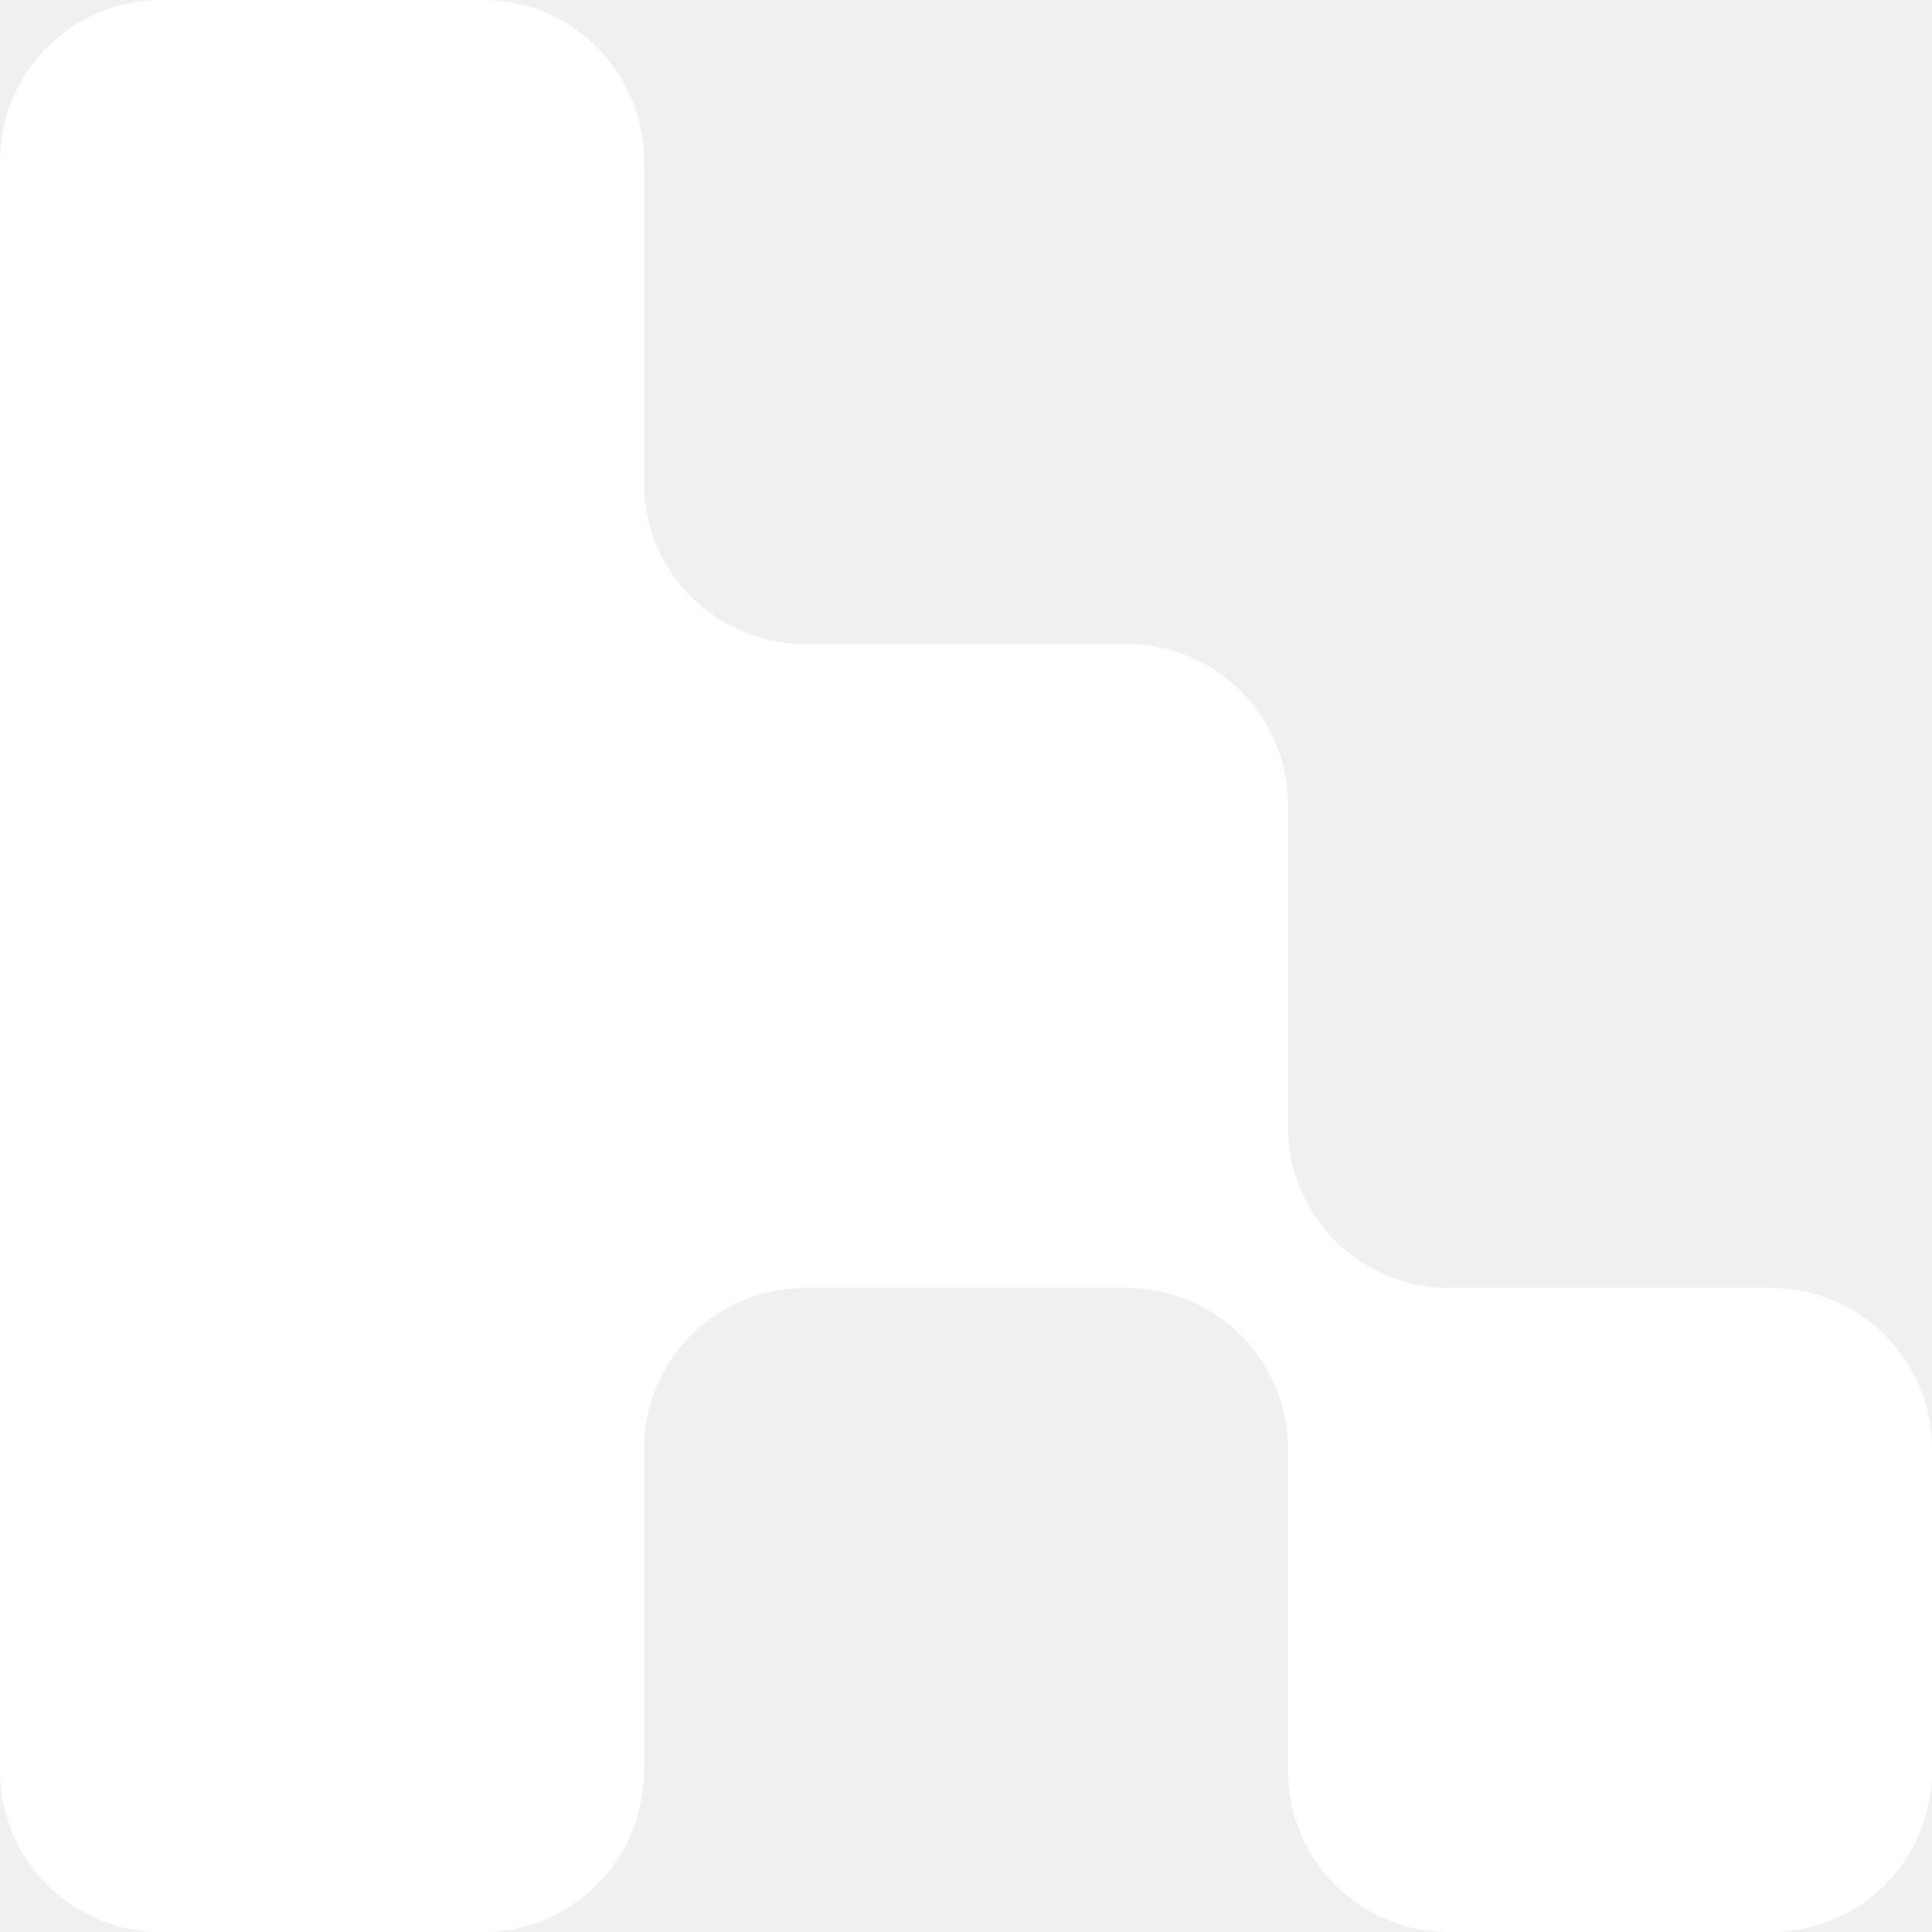
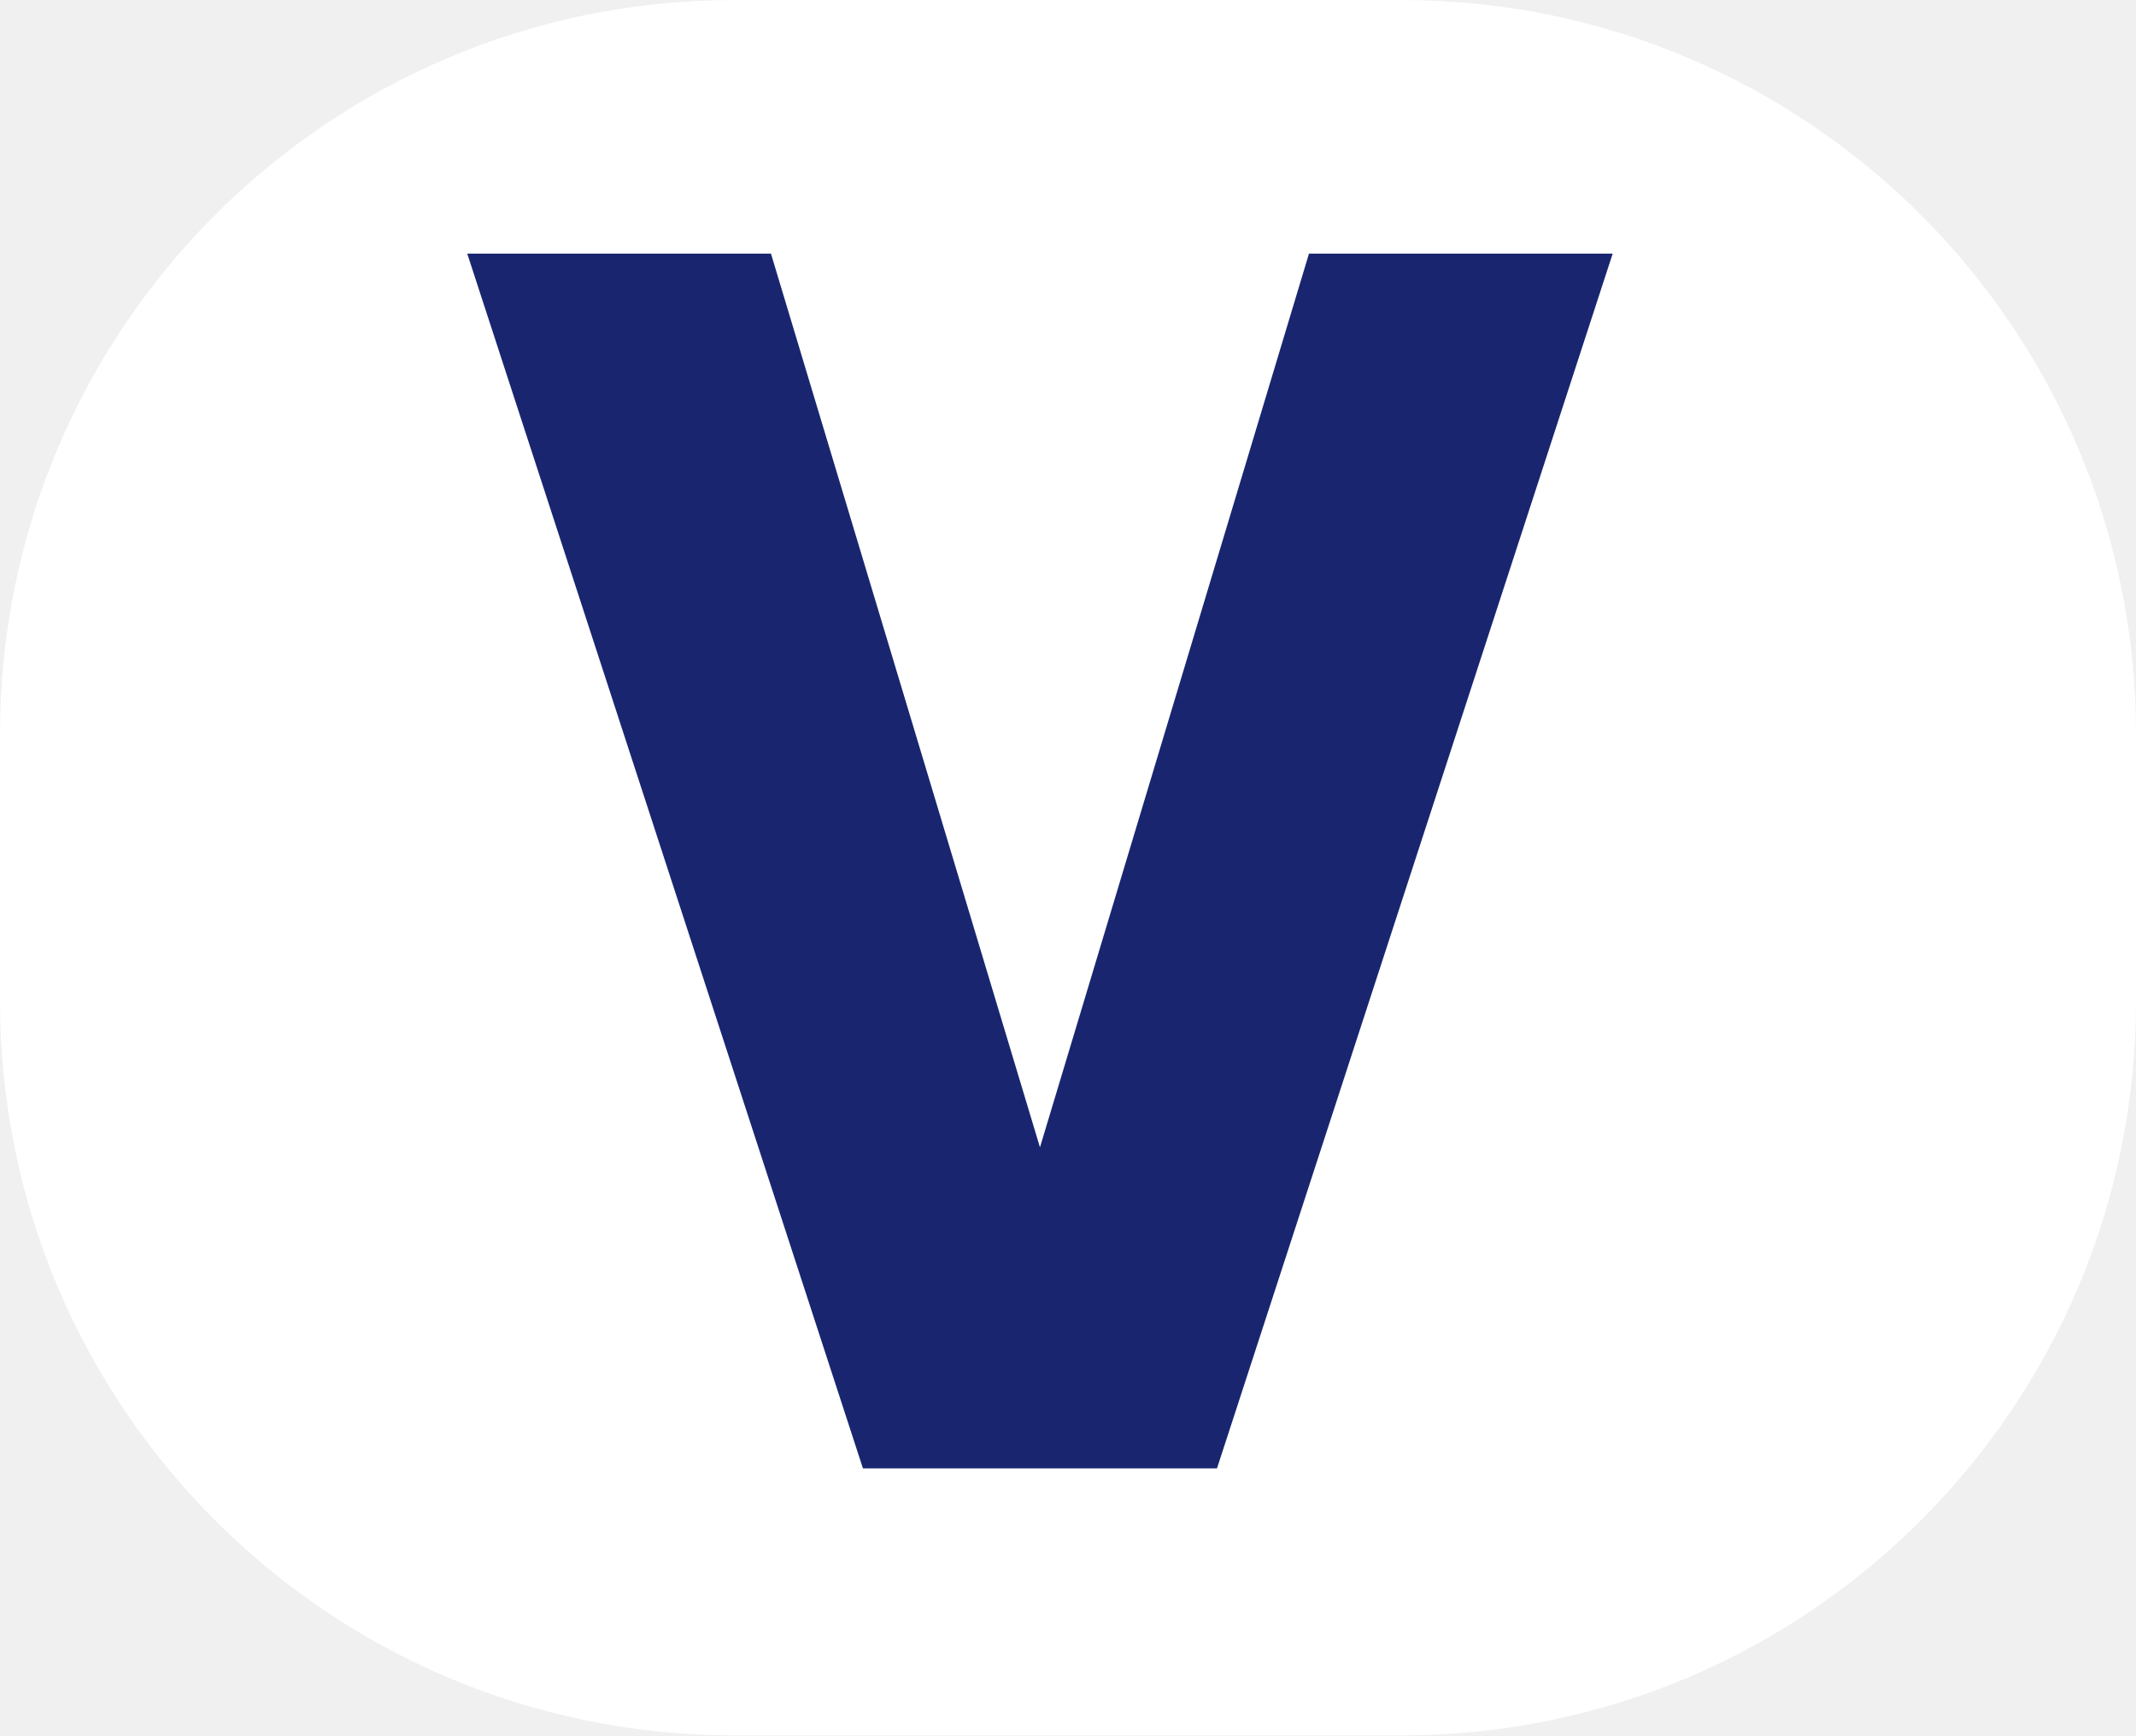
- <svg xmlns="http://www.w3.org/2000/svg" width="24" height="24" viewBox="0 0 24 24" fill="none">
-   <path d="M0 2C0 0.895 0.895 0 2 0H6C7.105 0 8 0.895 8 2V22C8 23.105 7.105 24 6 24H2C0.895 24 0 23.105 0 22V2Z" fill="white" />
-   <path d="M22 24C23.105 24 24 23.105 24 22V18C24 16.895 23.105 16 22 16H18C16.895 16 16 15.105 16 14V10C16 8.895 15.105 8 14 8H10C8.895 8 8 7.105 8 6V18C8 16.895 8.895 16 10 16H14C15.105 16 16 16.895 16 18V22C16 23.105 16.895 24 18 24H22Z" fill="white" />
+ <svg xmlns="http://www.w3.org/2000/svg" width="32" height="26" viewBox="0 0 32 26" fill="none">
+   <rect width="32" height="26" rx="11" fill="white" />
+   <path d="M12.928 22L7 3.8H11.55L15.58 17.19L19.61 3.8H24.16L18.232 22H12.928Z" fill="#19266F" />
</svg>
